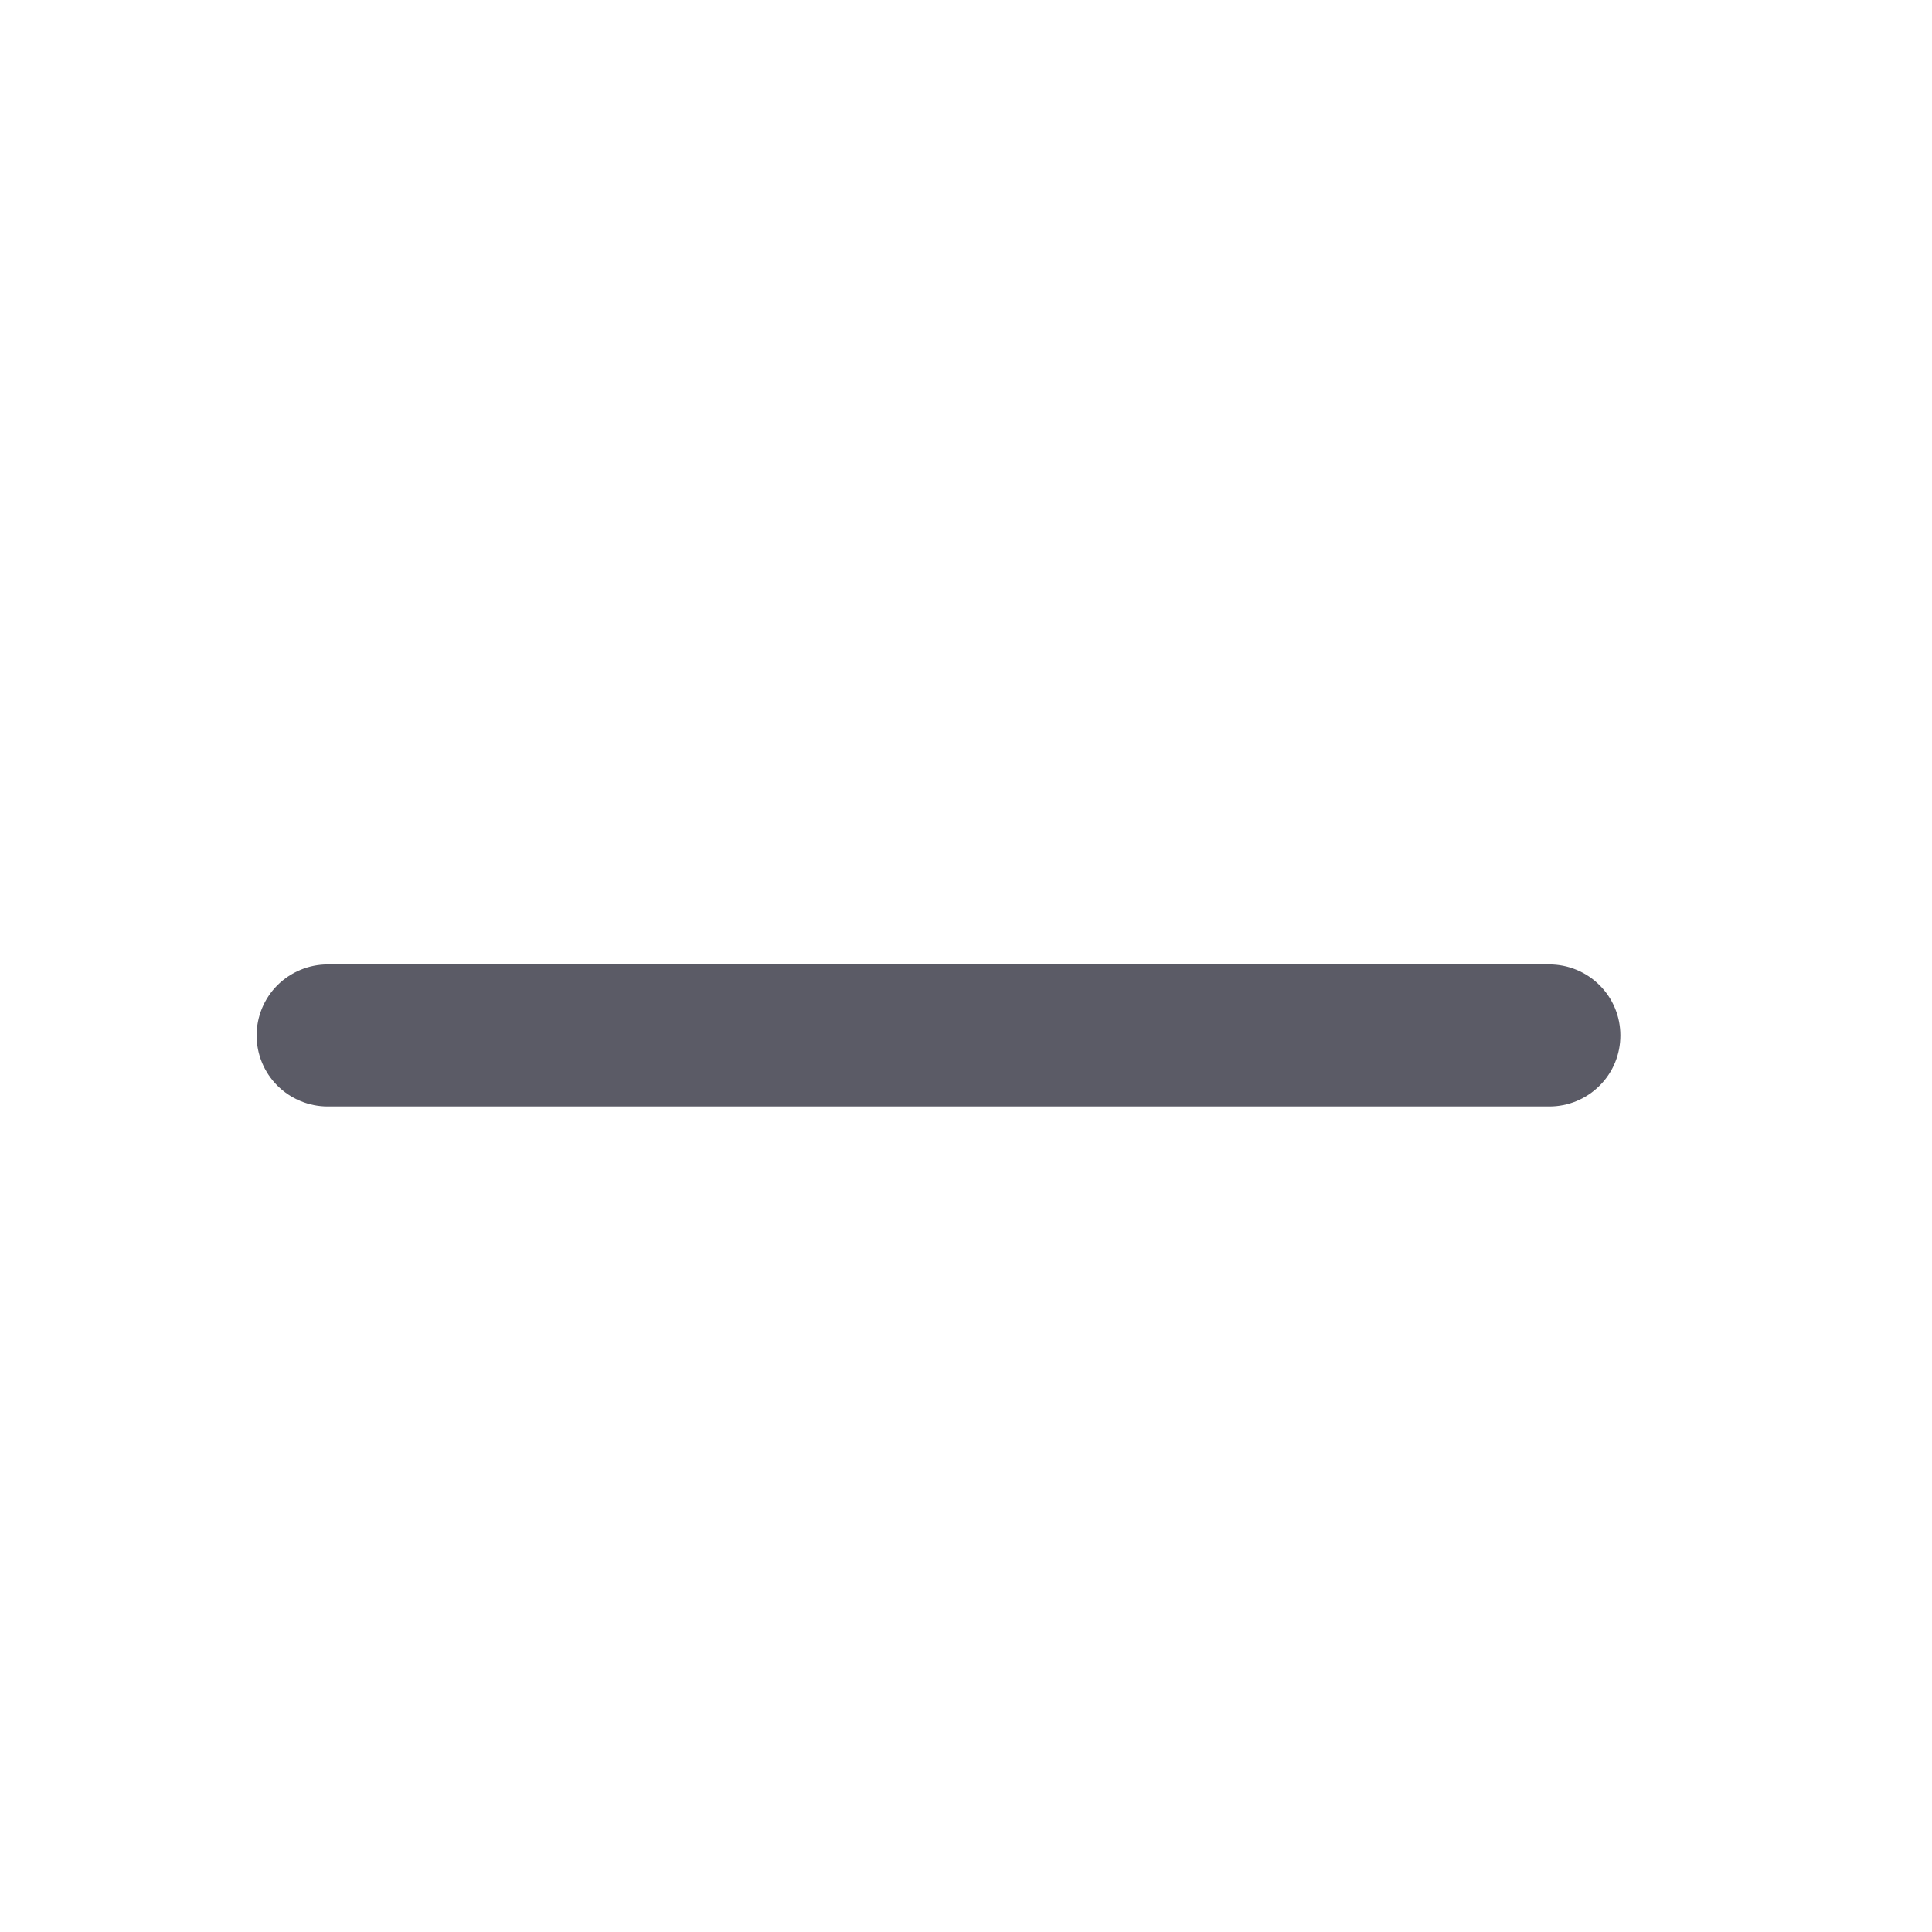
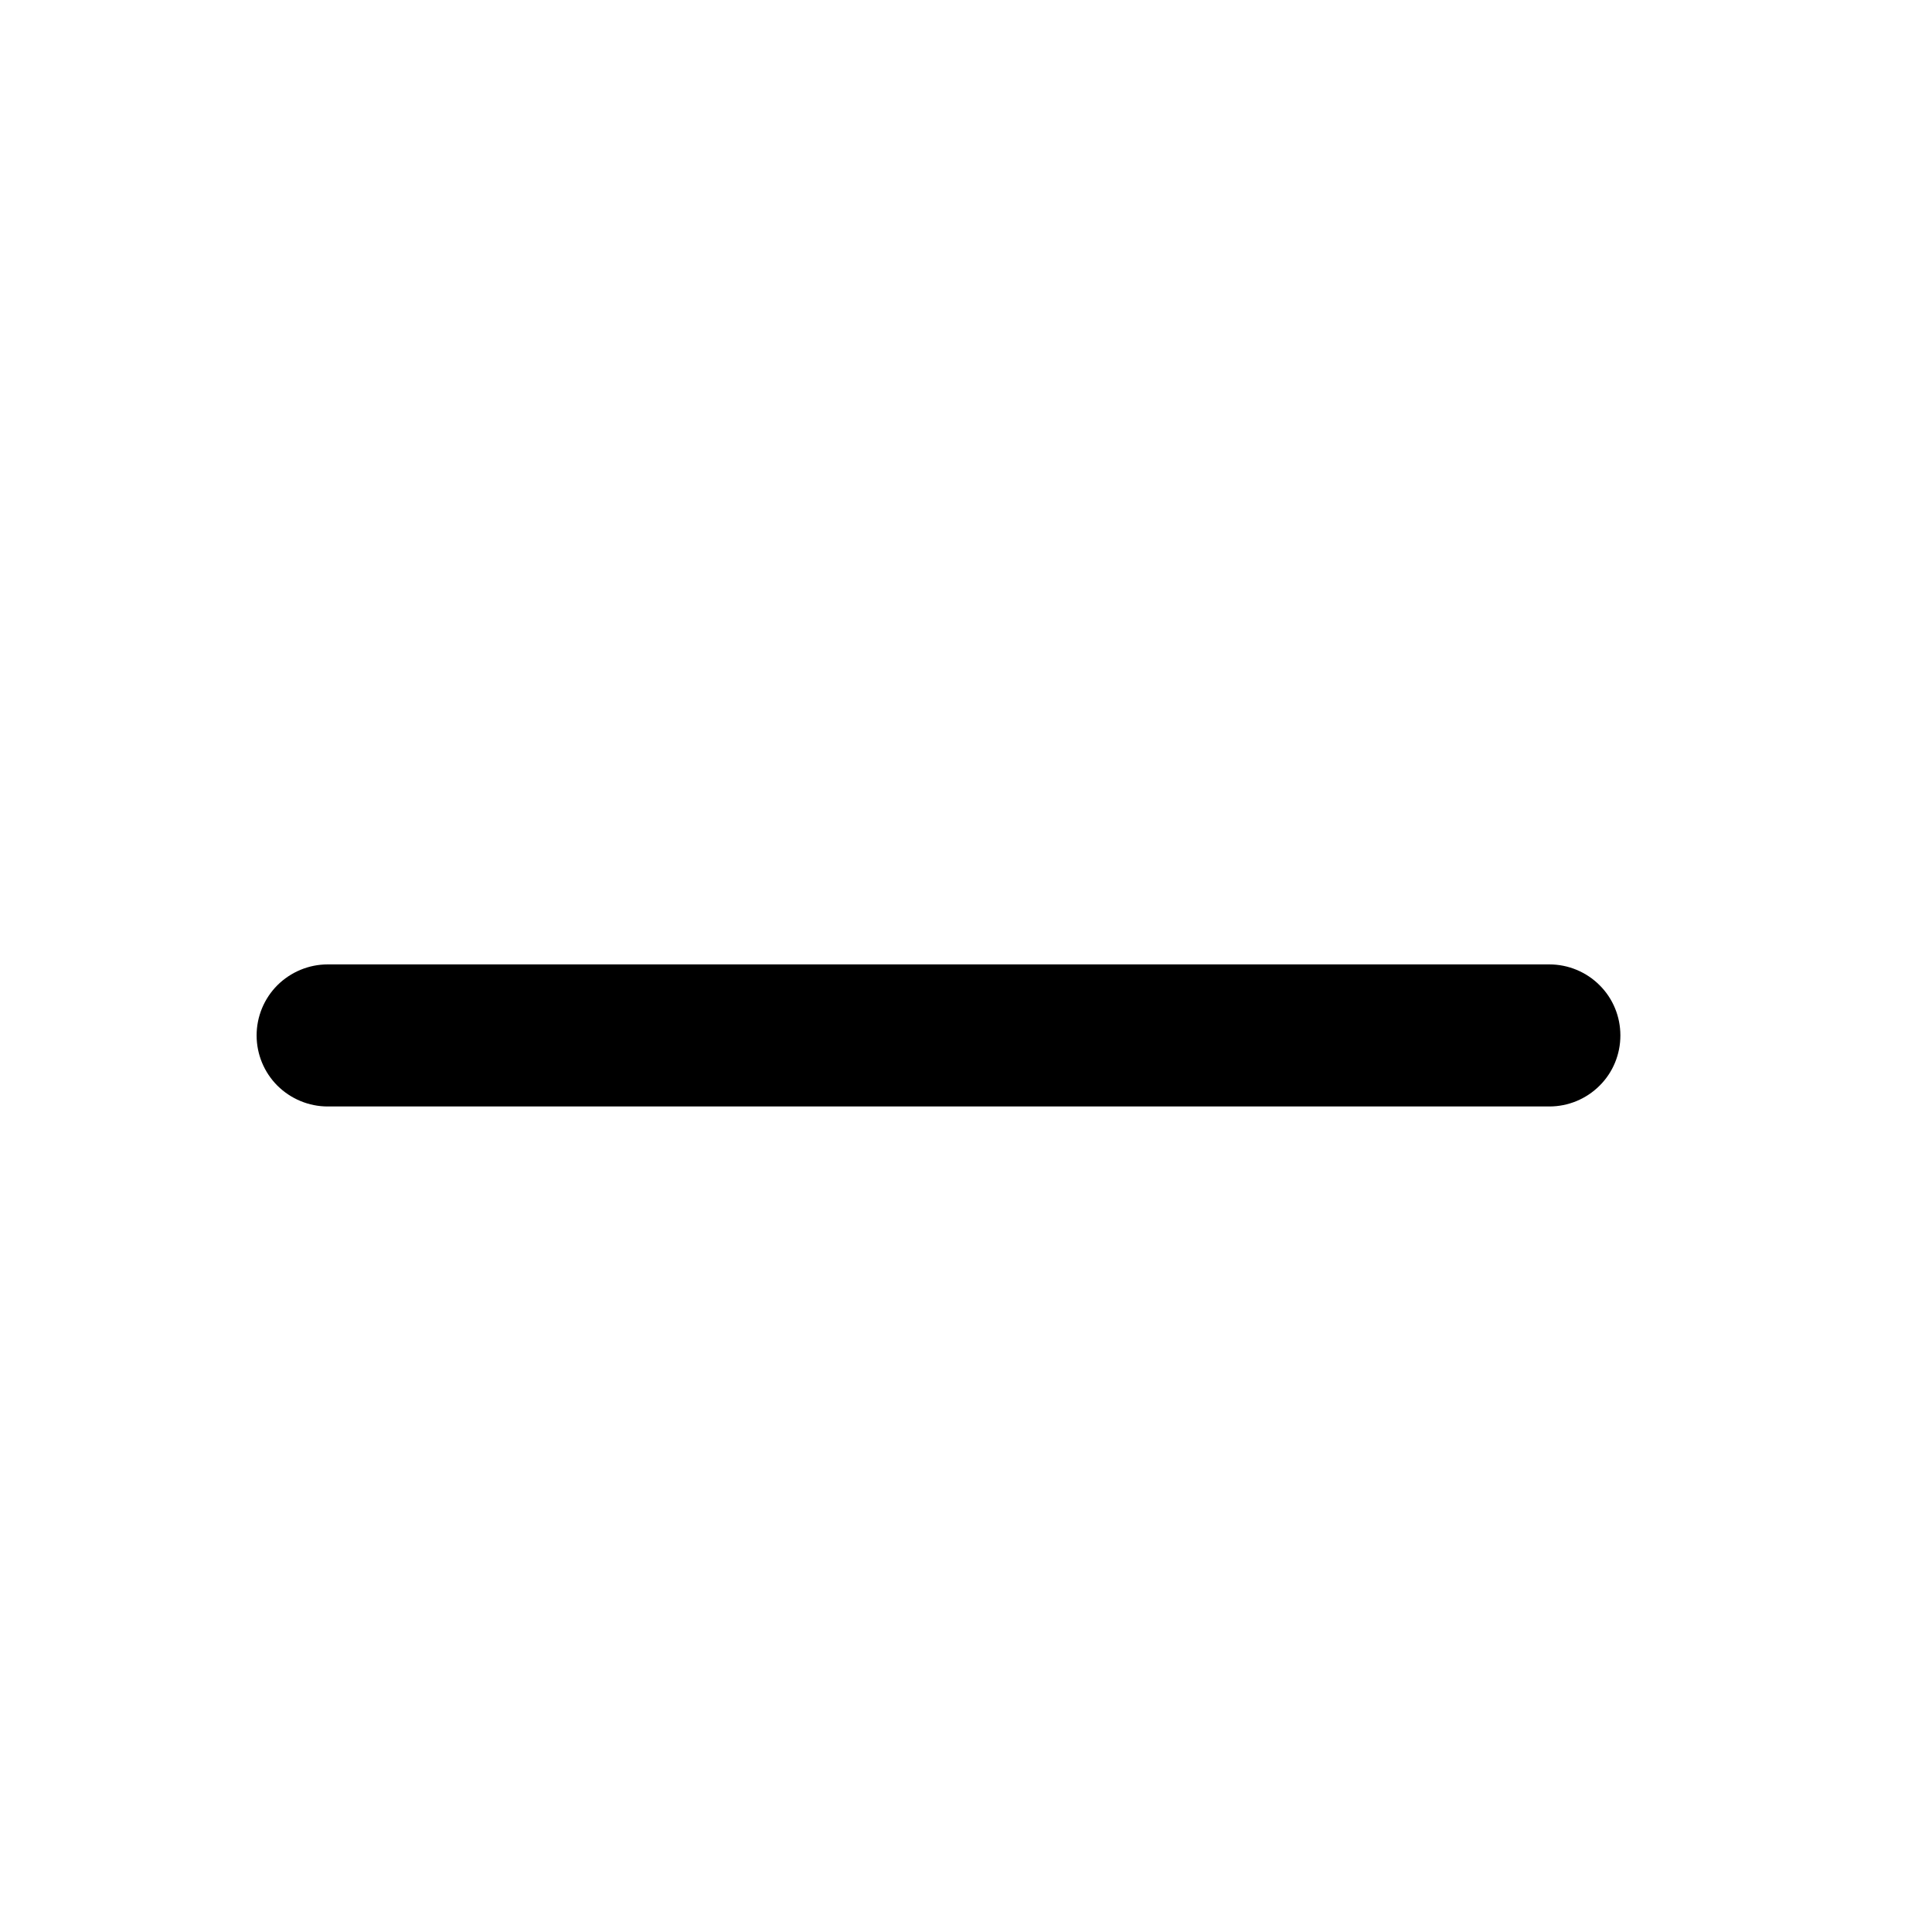
- <svg xmlns="http://www.w3.org/2000/svg" width="17" height="17" viewBox="0 0 17 17" fill="none">
-   <path d="M13.633 9.736C13.799 9.736 13.958 9.67 14.075 9.553C14.193 9.436 14.258 9.277 14.258 9.111C14.258 8.945 14.193 8.786 14.075 8.669C13.958 8.552 13.799 8.486 13.633 8.486H2.883C2.718 8.486 2.559 8.552 2.441 8.669C2.324 8.786 2.258 8.945 2.258 9.111C2.258 9.277 2.324 9.436 2.441 9.553C2.559 9.67 2.718 9.736 2.883 9.736H13.633Z" fill="#5B5B66" />
+ <svg xmlns="http://www.w3.org/2000/svg" width="17" height="17" viewBox="0 0 17 17" fill="context-fill light-dark(#8F8F9D, #CFCFD8)" fill-opacity="context-fill-opacity">
+   <path d="M13.633 9.736C13.799 9.736 13.958 9.67 14.075 9.553C14.193 9.436 14.258 9.277 14.258 9.111C14.258 8.945 14.193 8.786 14.075 8.669C13.958 8.552 13.799 8.486 13.633 8.486H2.883C2.718 8.486 2.559 8.552 2.441 8.669C2.324 8.786 2.258 8.945 2.258 9.111C2.258 9.277 2.324 9.436 2.441 9.553C2.559 9.67 2.718 9.736 2.883 9.736H13.633Z" />
</svg>
